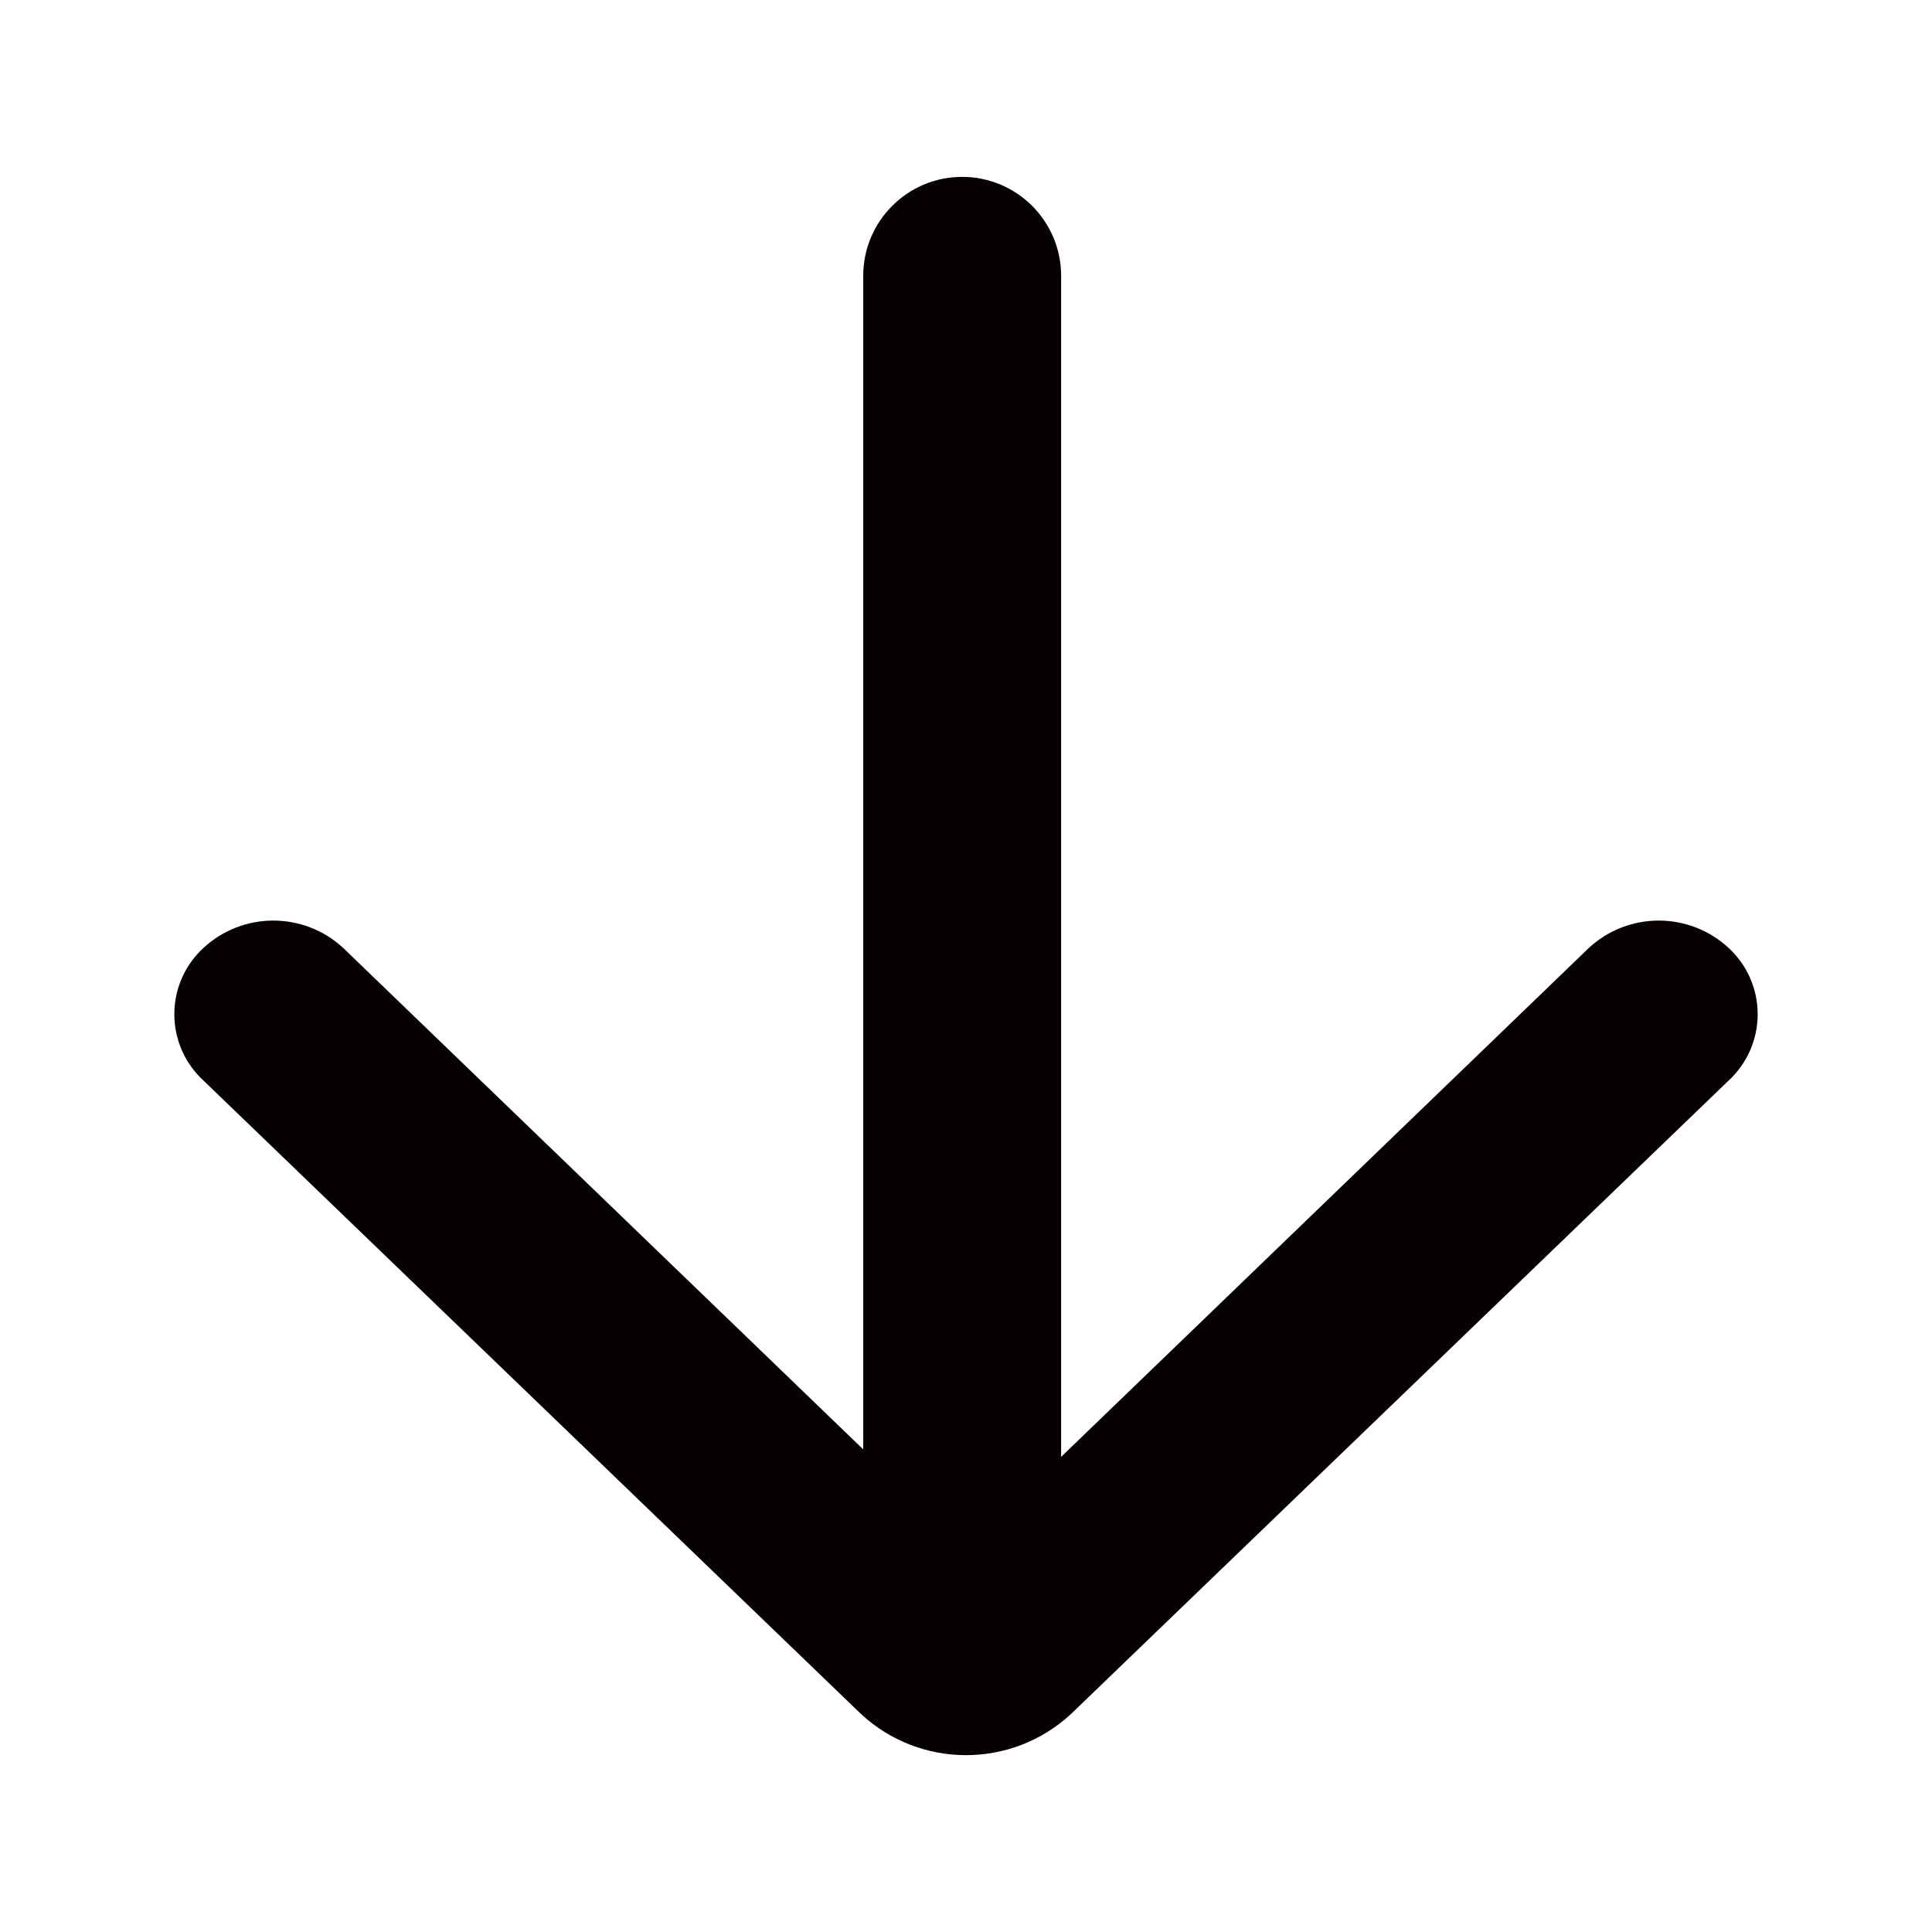
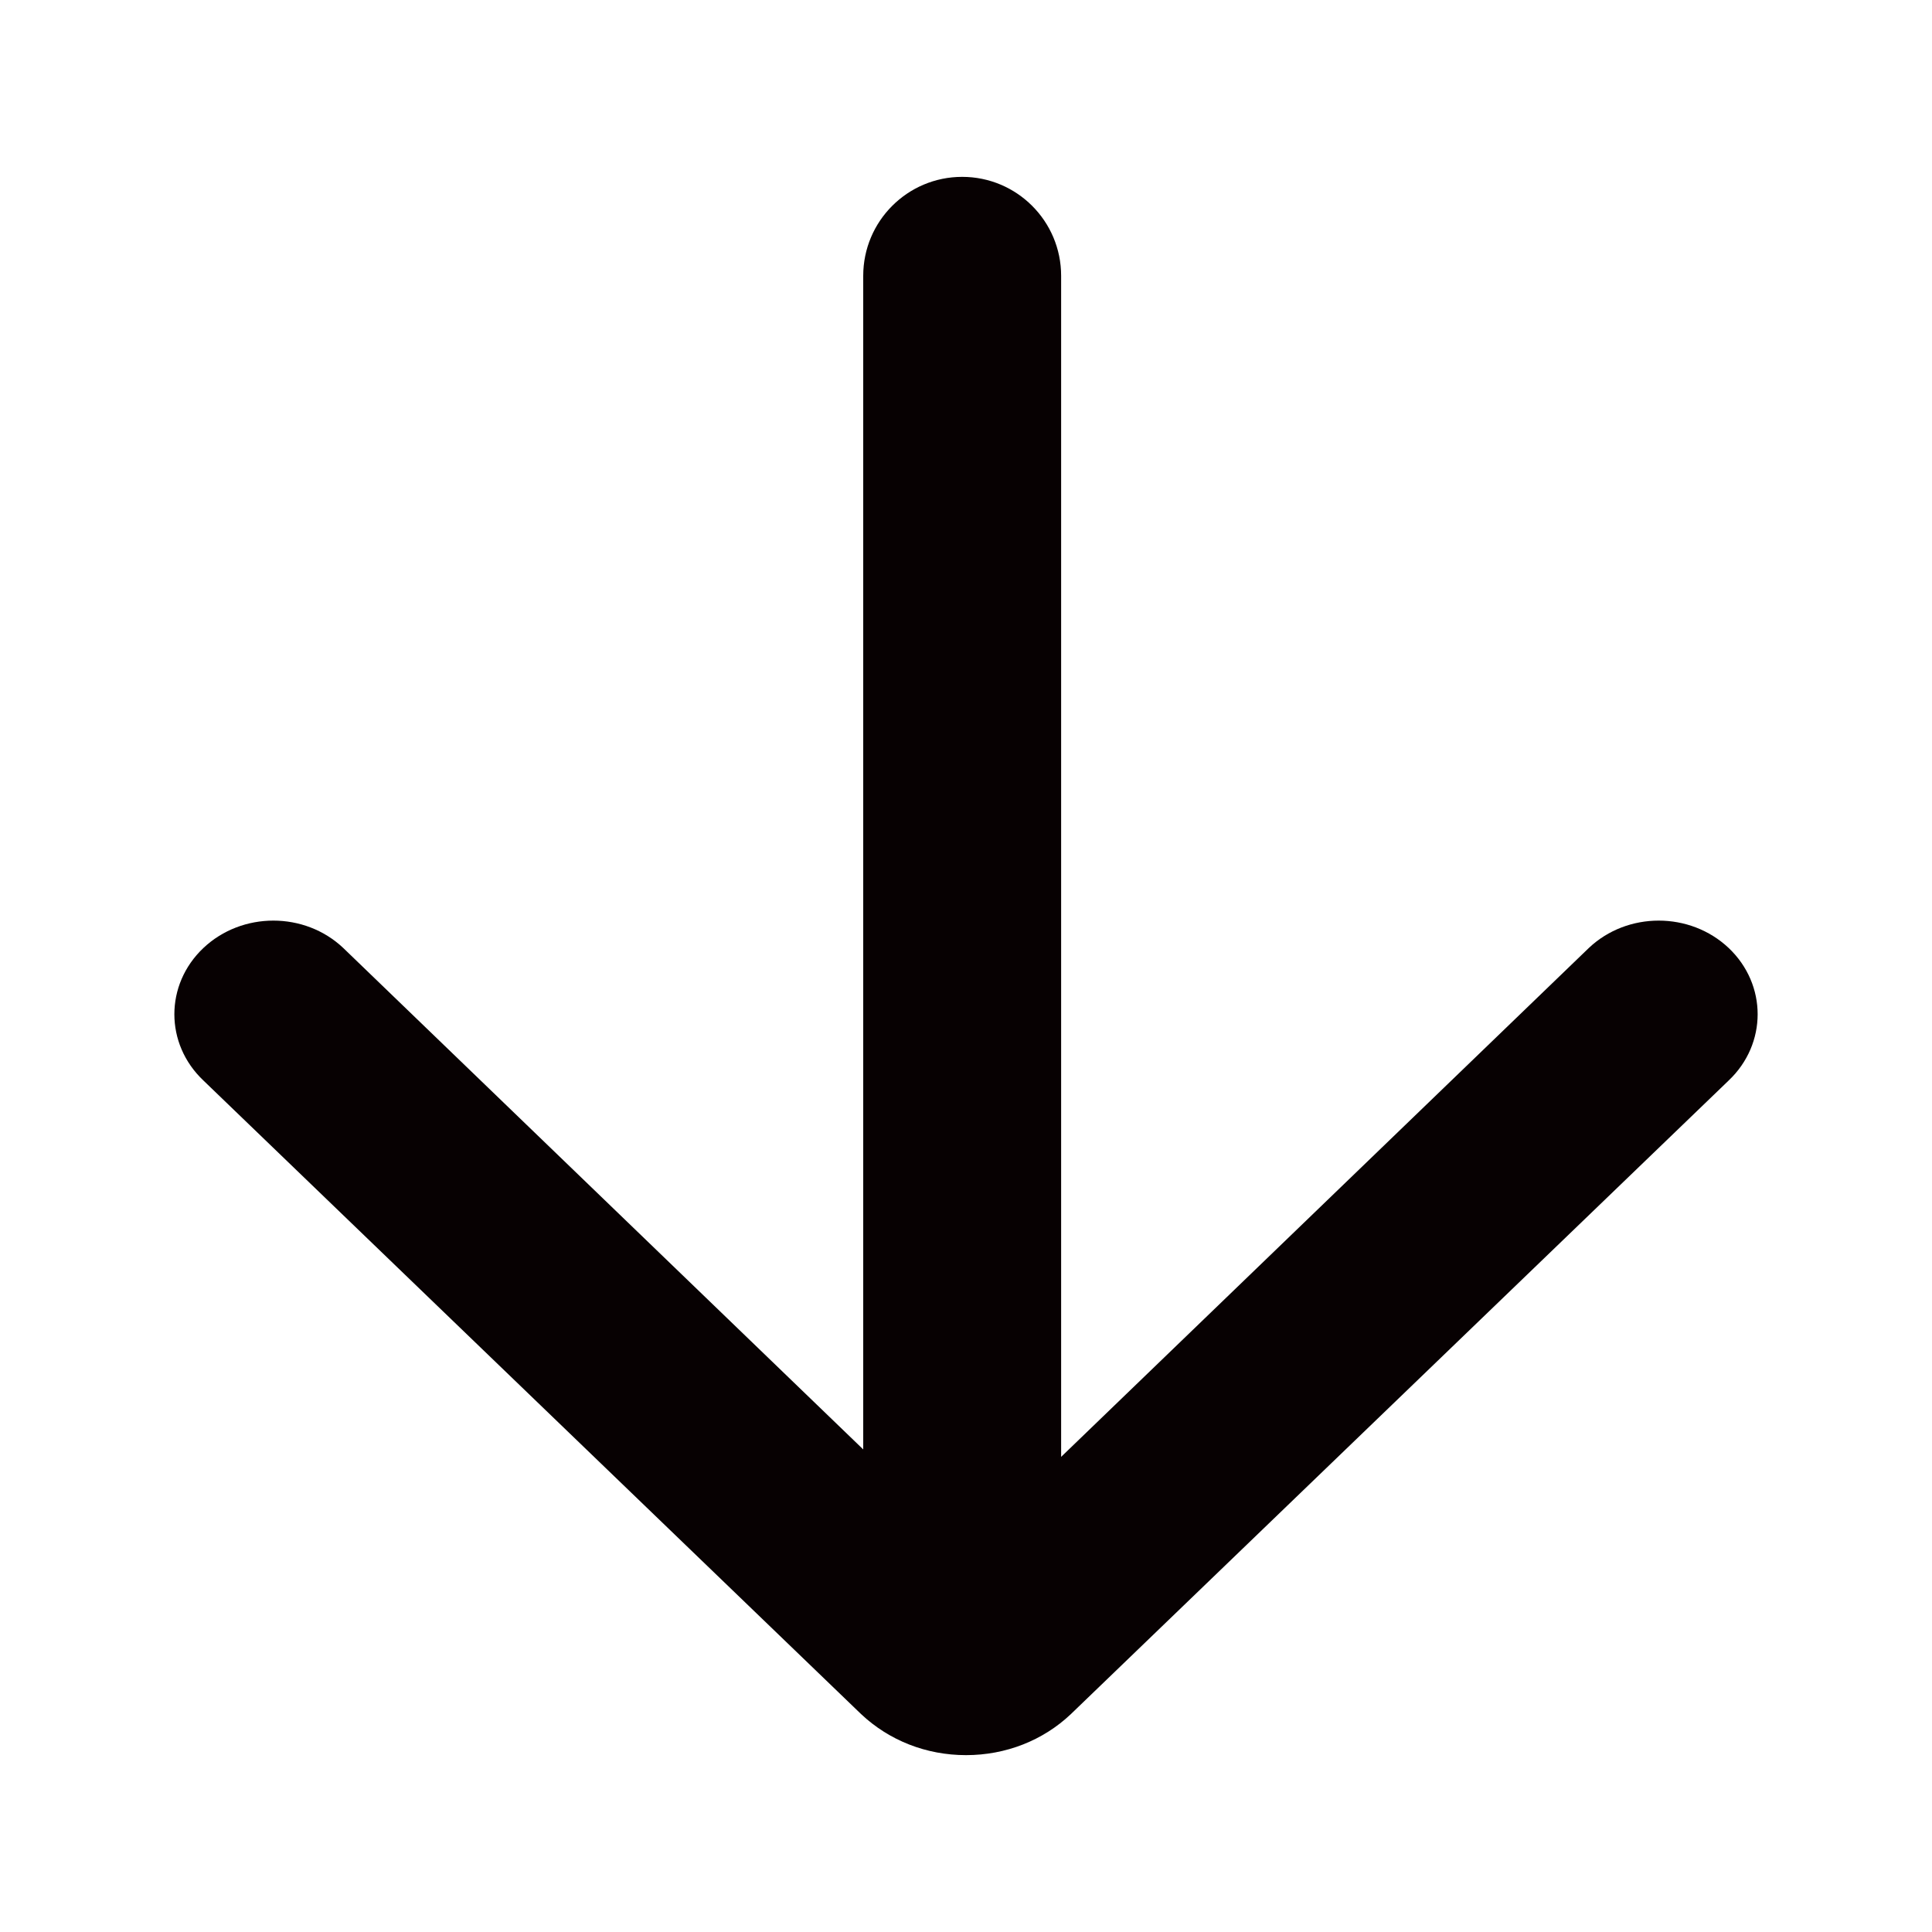
- <svg xmlns="http://www.w3.org/2000/svg" id="レイヤー_2" data-name="レイヤー 2" viewBox="0 0 591.02 591.02">
+ <svg xmlns="http://www.w3.org/2000/svg" id="_イヤー_2" viewBox="0 0 591.023 591.023">
  <defs>
    <style>.cls-1{fill:#070102;fill-rule:evenodd;}</style>
  </defs>
-   <path class="cls-1" d="M528.83,290a31.5,31.5,0,0,0-42.8,0L324.61,445.67V84.38a30.27,30.27,0,1,0-60.54,0v359L105,290a31.49,31.49,0,0,0-42.79,0,27.55,27.55,0,0,0,0,40.52L263.41,524.35a47.27,47.27,0,0,0,64.2,0L528.83,330.53A27.6,27.6,0,0,0,528.83,290Z" />
+   <path class="cls-1" d="M528.831,290.008c-11.835-11.178-30.995-11.178-42.799,0l-161.418,155.665V84.376c0-16.718-13.553-30.272-30.271-30.272s-30.272,13.553-30.272,30.272V443.395L105.015,290.008c-11.805-11.178-30.965-11.178-42.799,0-11.835,11.206-11.835,29.318,0,40.524l201.193,193.821c8.597,8.094,19.947,12.565,32.115,12.565,12.137,0,23.549-4.471,32.084-12.565l201.223-193.821c11.805-11.206,11.805-29.318,0-40.524Z" />
</svg>
